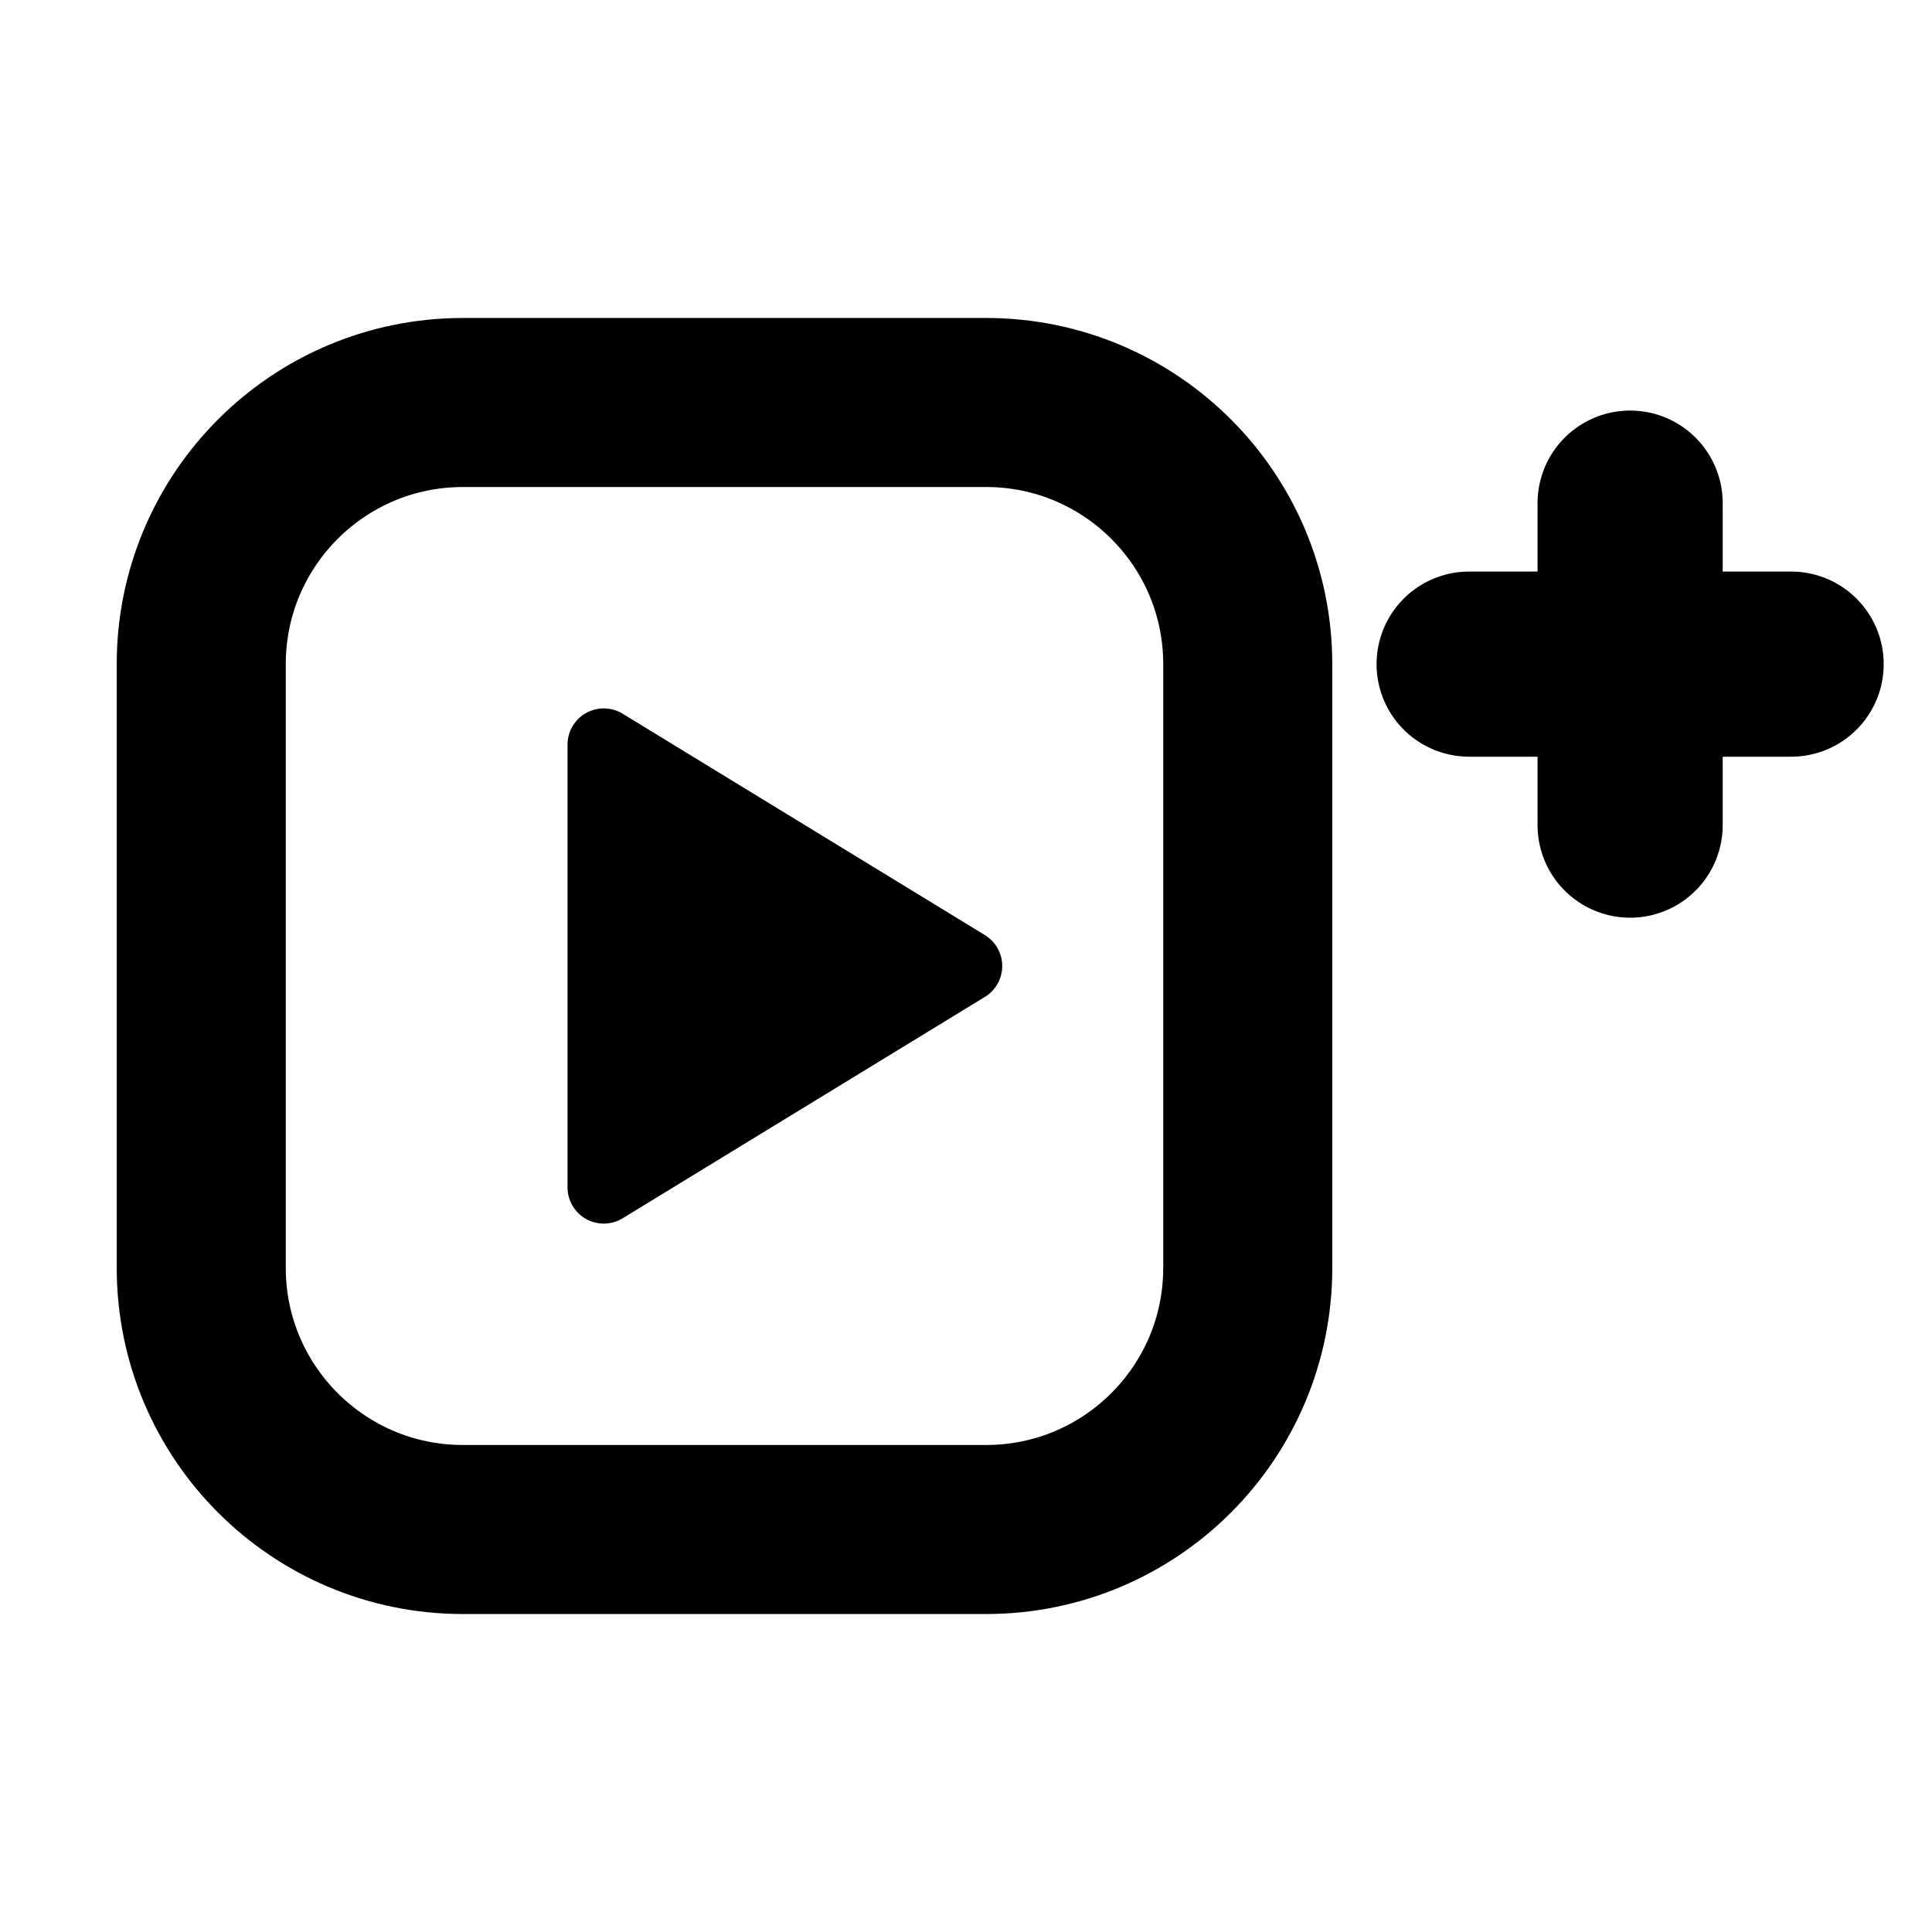
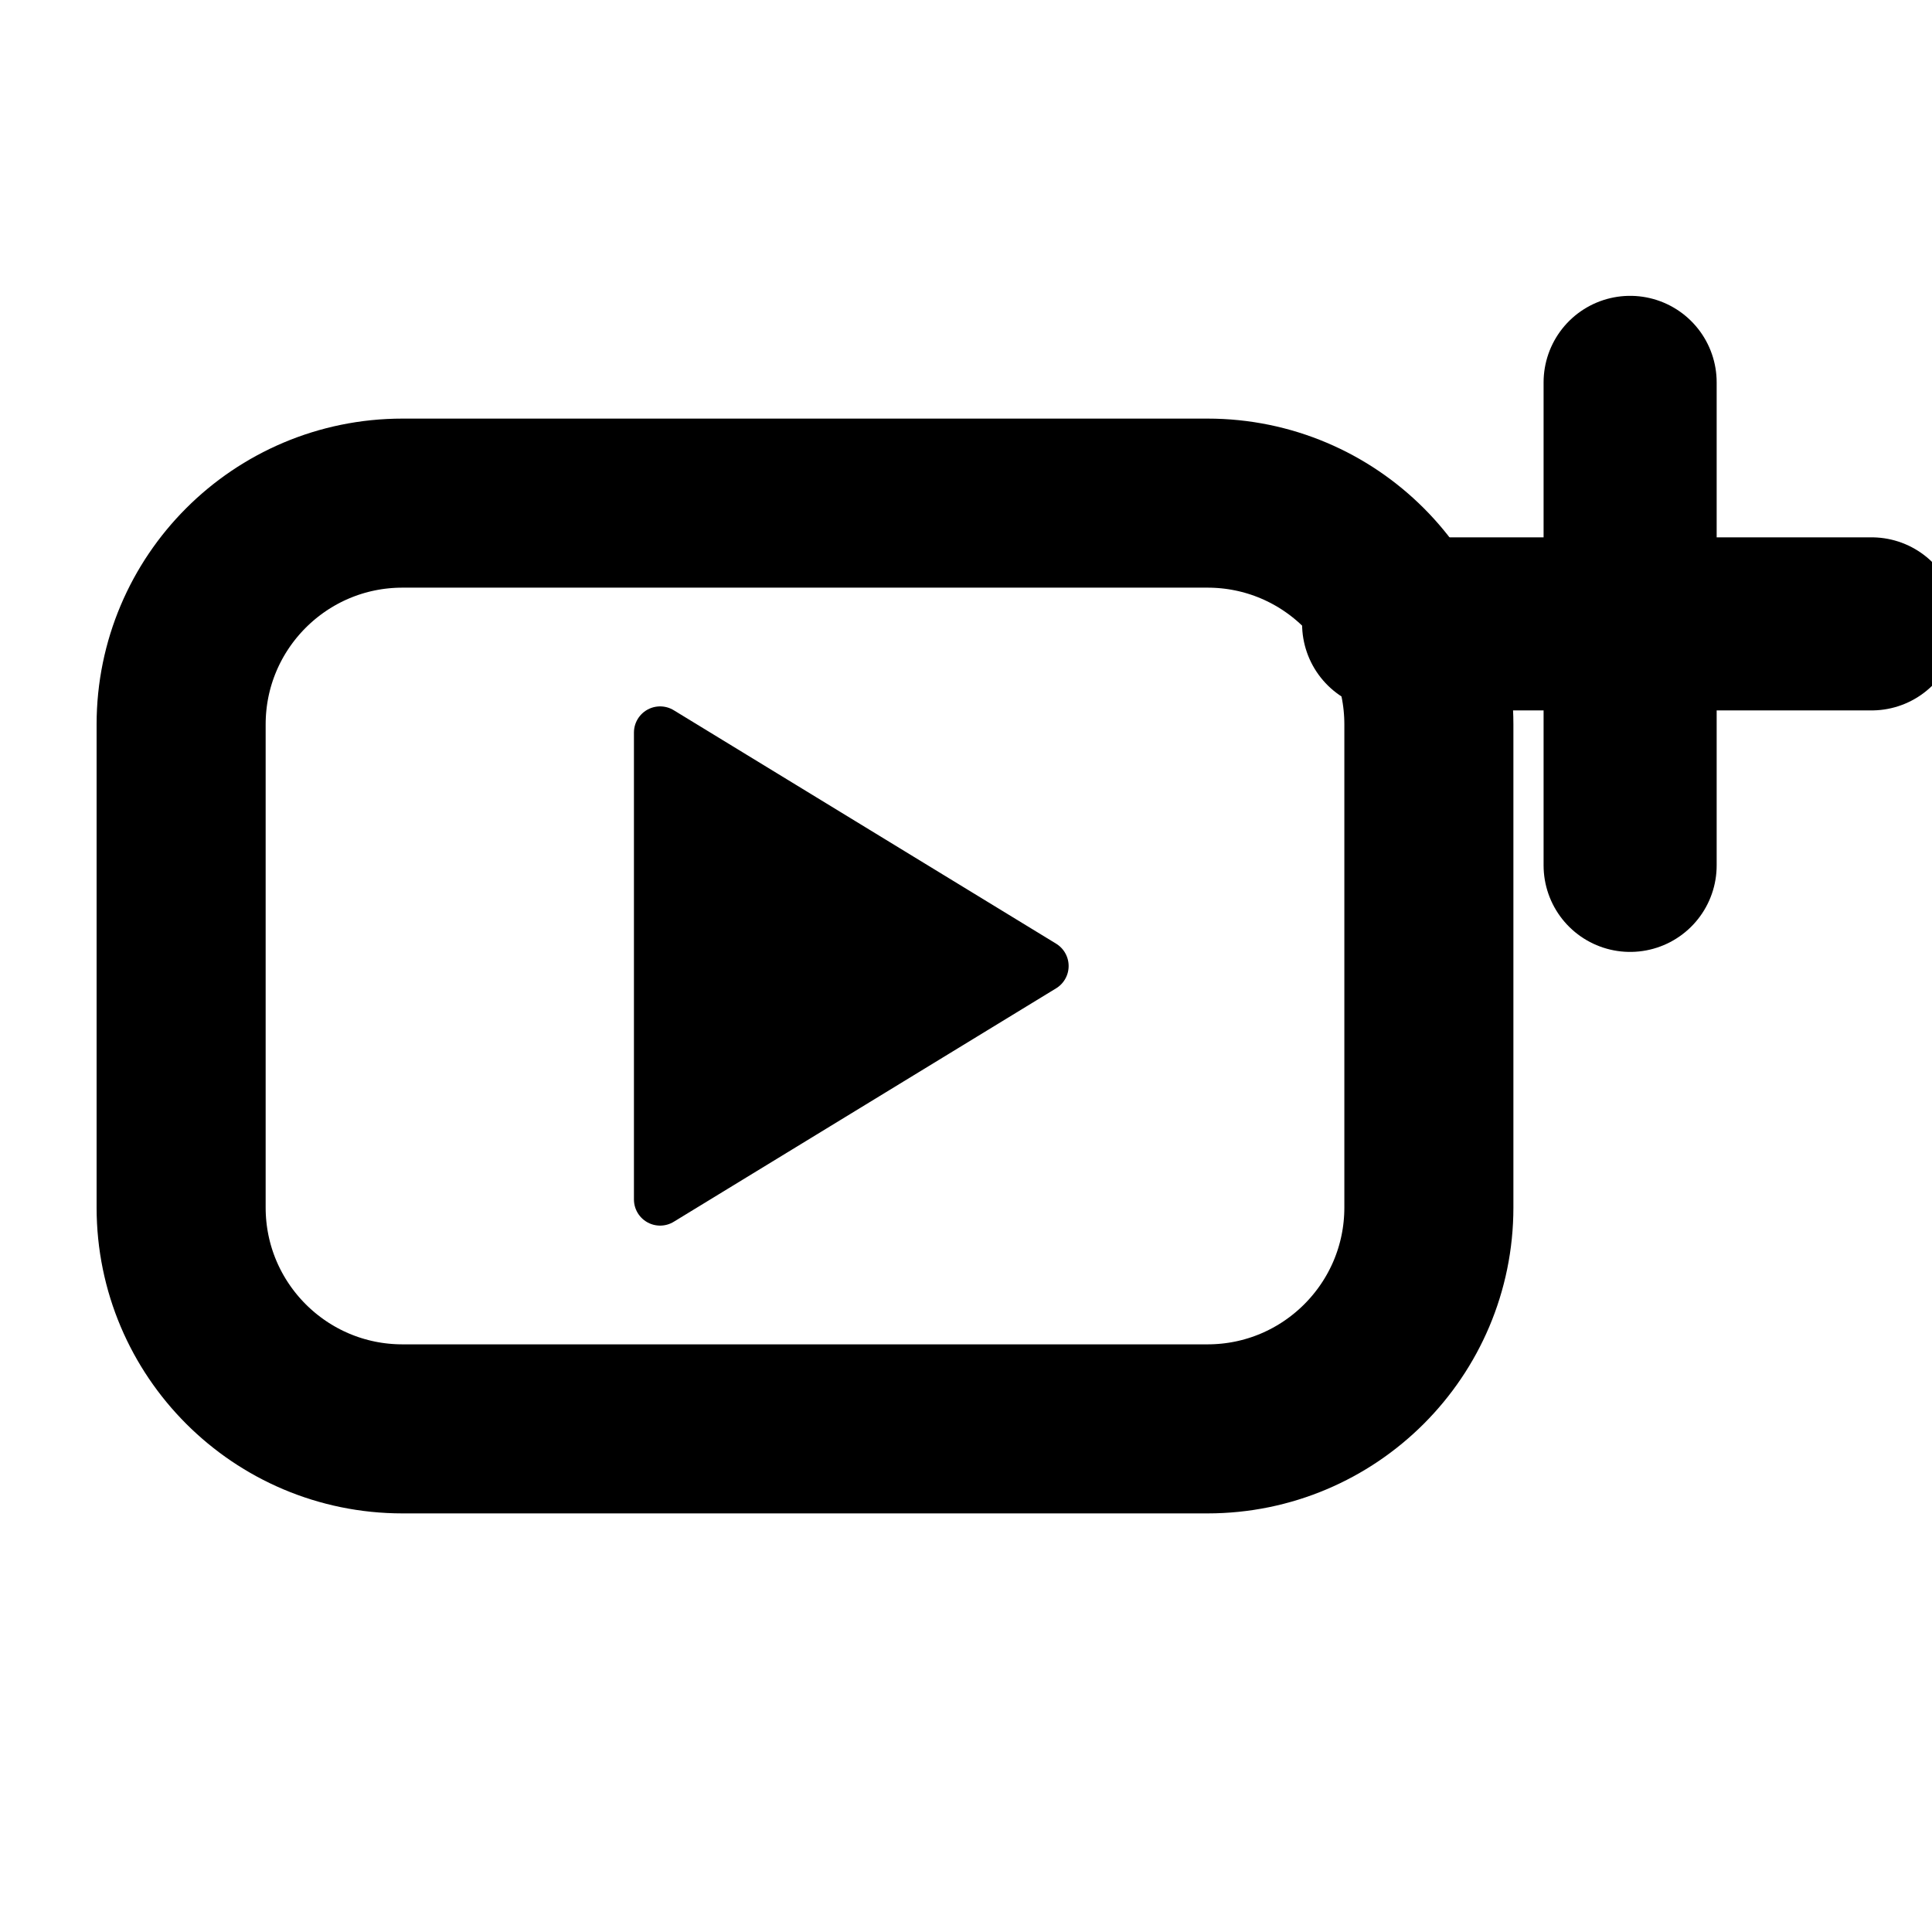
<svg xmlns="http://www.w3.org/2000/svg" viewBox="0 0 24 24" fill="none">
-   <rect x="2.5" y="5" width="13" height="14" rx="3.25" stroke="#000" stroke-width="2.1" stroke-linejoin="round" />
-   <path d="M7.5 9.25v5.5L12 12l-4.5-2.75Z" fill="#000" stroke="#000" stroke-width="0.9" stroke-linejoin="round" />
-   <path d="M20.25 6.25v4M18.25 8.25h4" stroke="#000" stroke-width="2.3" stroke-linecap="round" />
+   <rect x="2.25" y="6.25" width="15.5" height="11.5" rx="2.75" stroke="currentColor" stroke-width="2.1" />
+   <path d="M8.2 9.1v5.8l4.75-2.9L8.2 9.1Z" fill="currentColor" stroke="currentColor" stroke-width="0.65" stroke-linejoin="round" />
+   <path d="M20.25 4.75v6m-3-3h6" stroke="currentColor" stroke-width="2.15" stroke-linecap="round" />
</svg>
